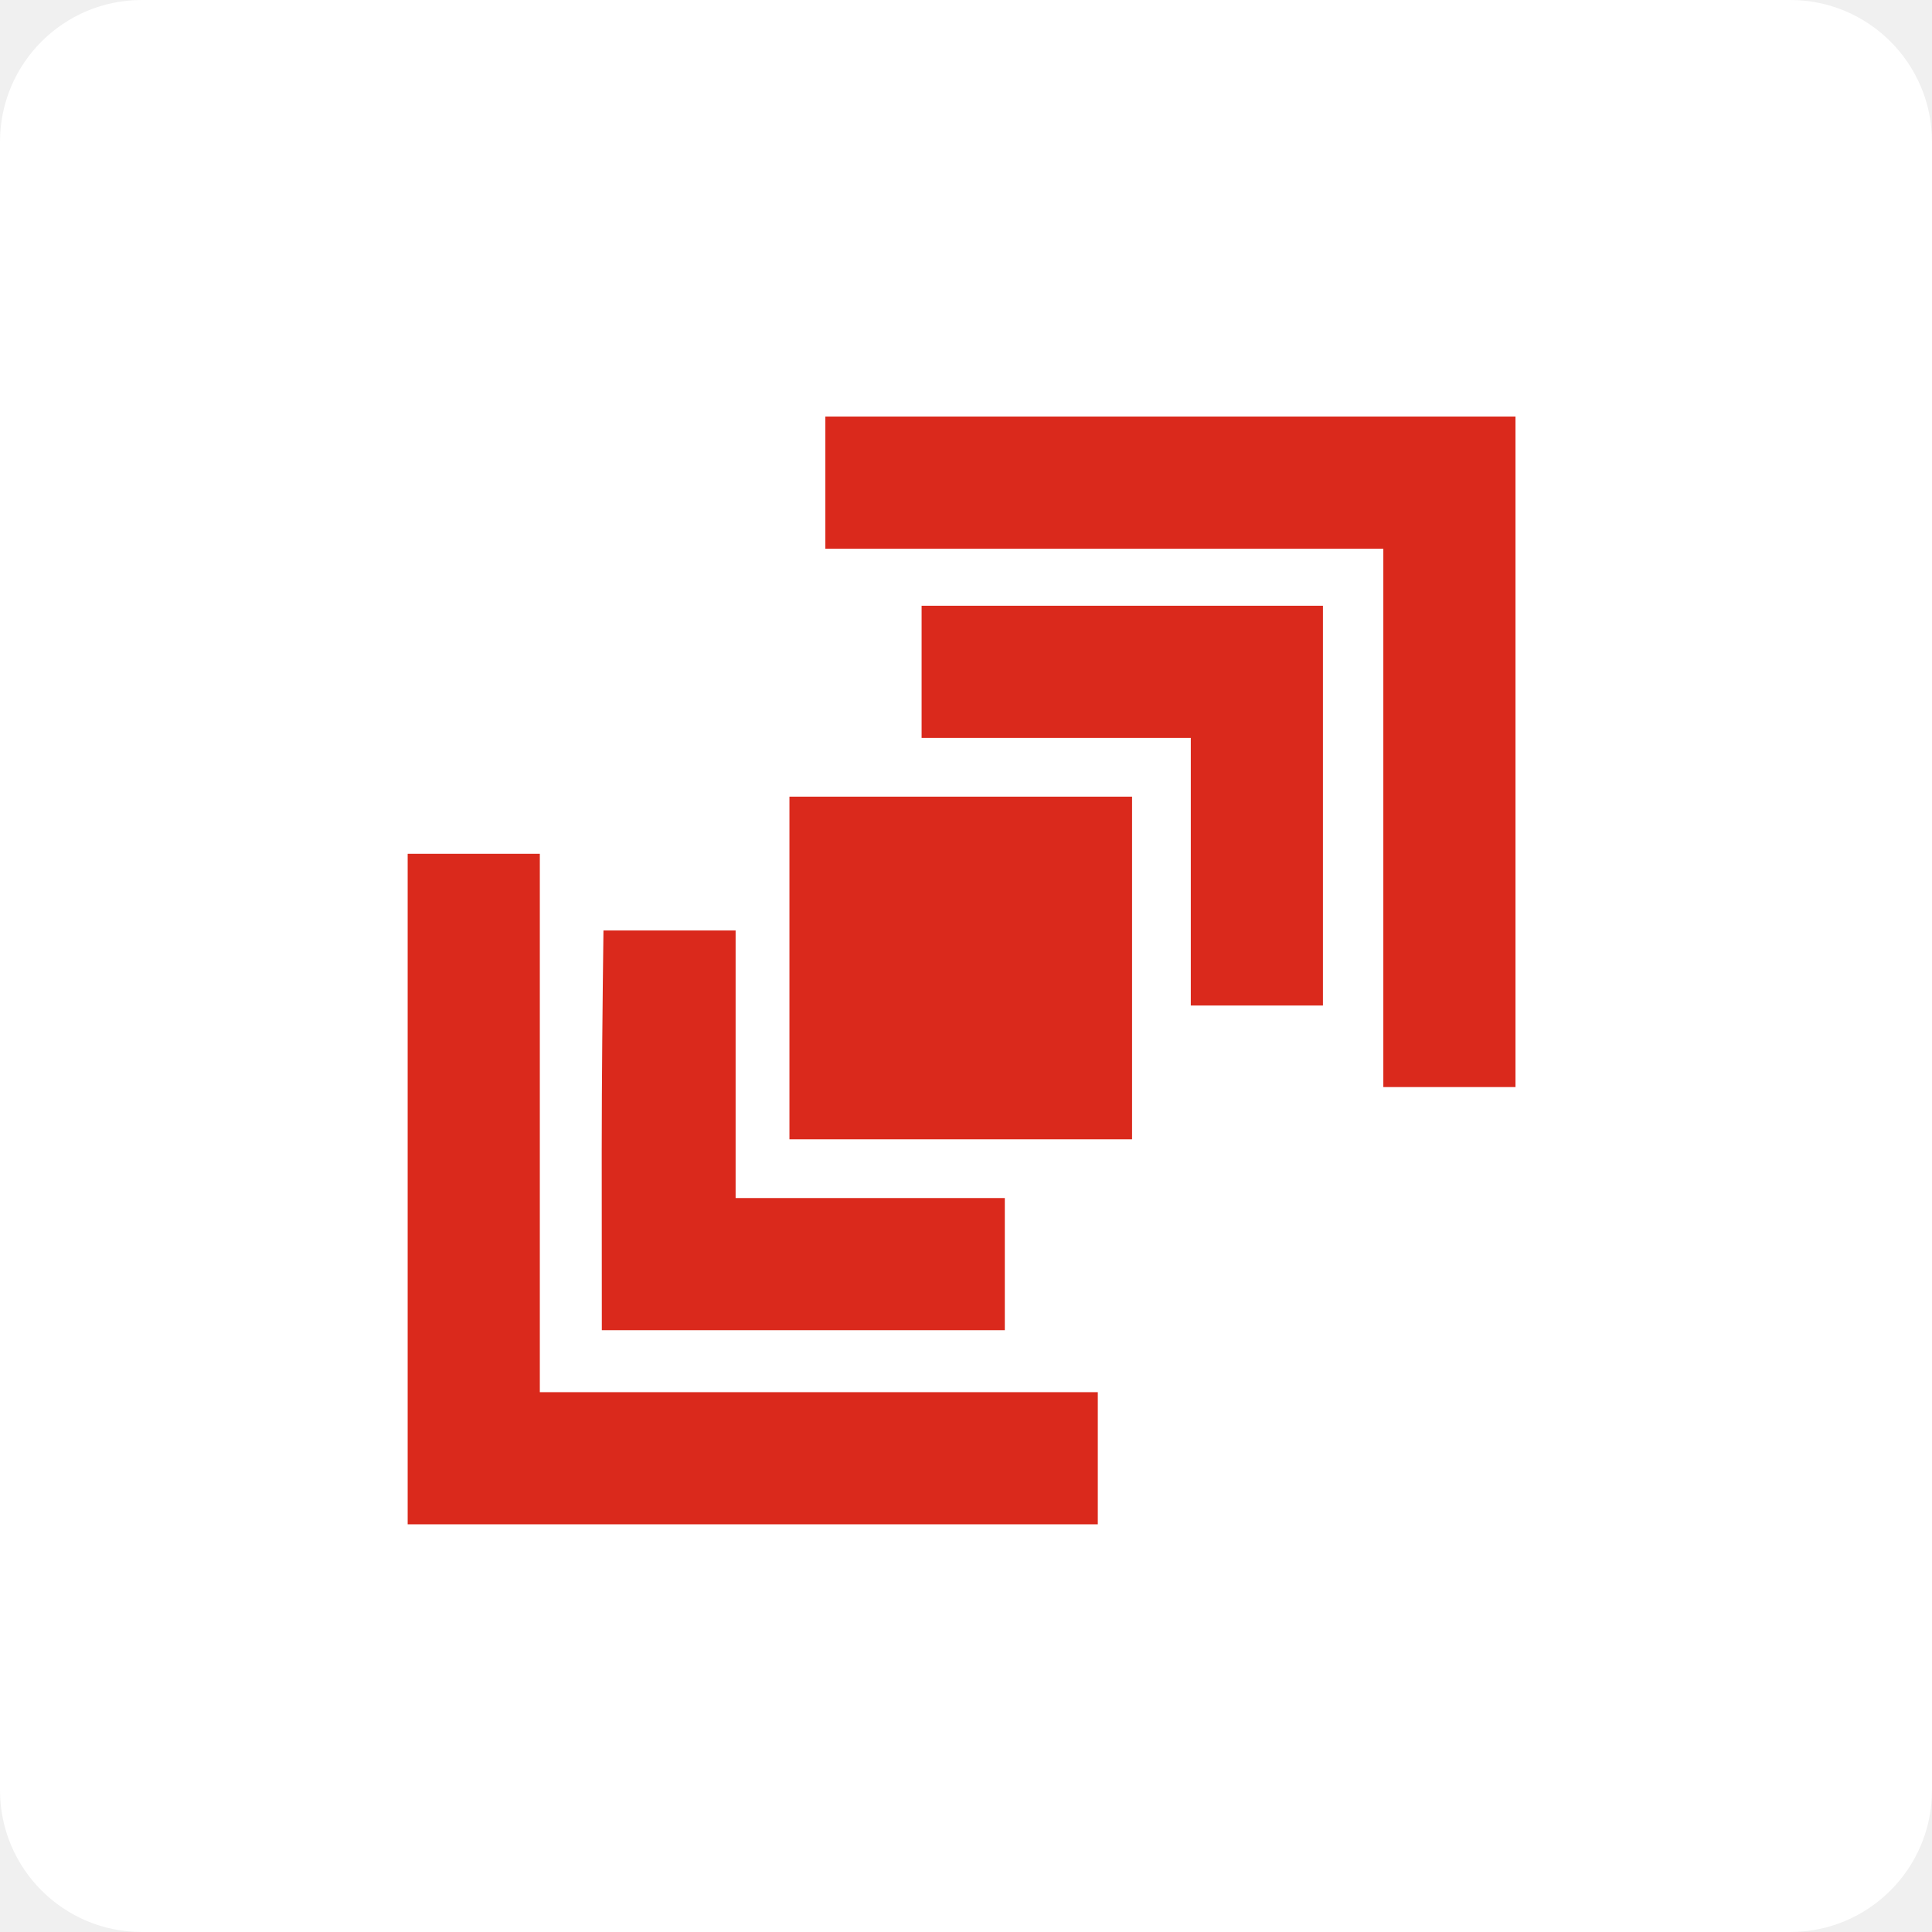
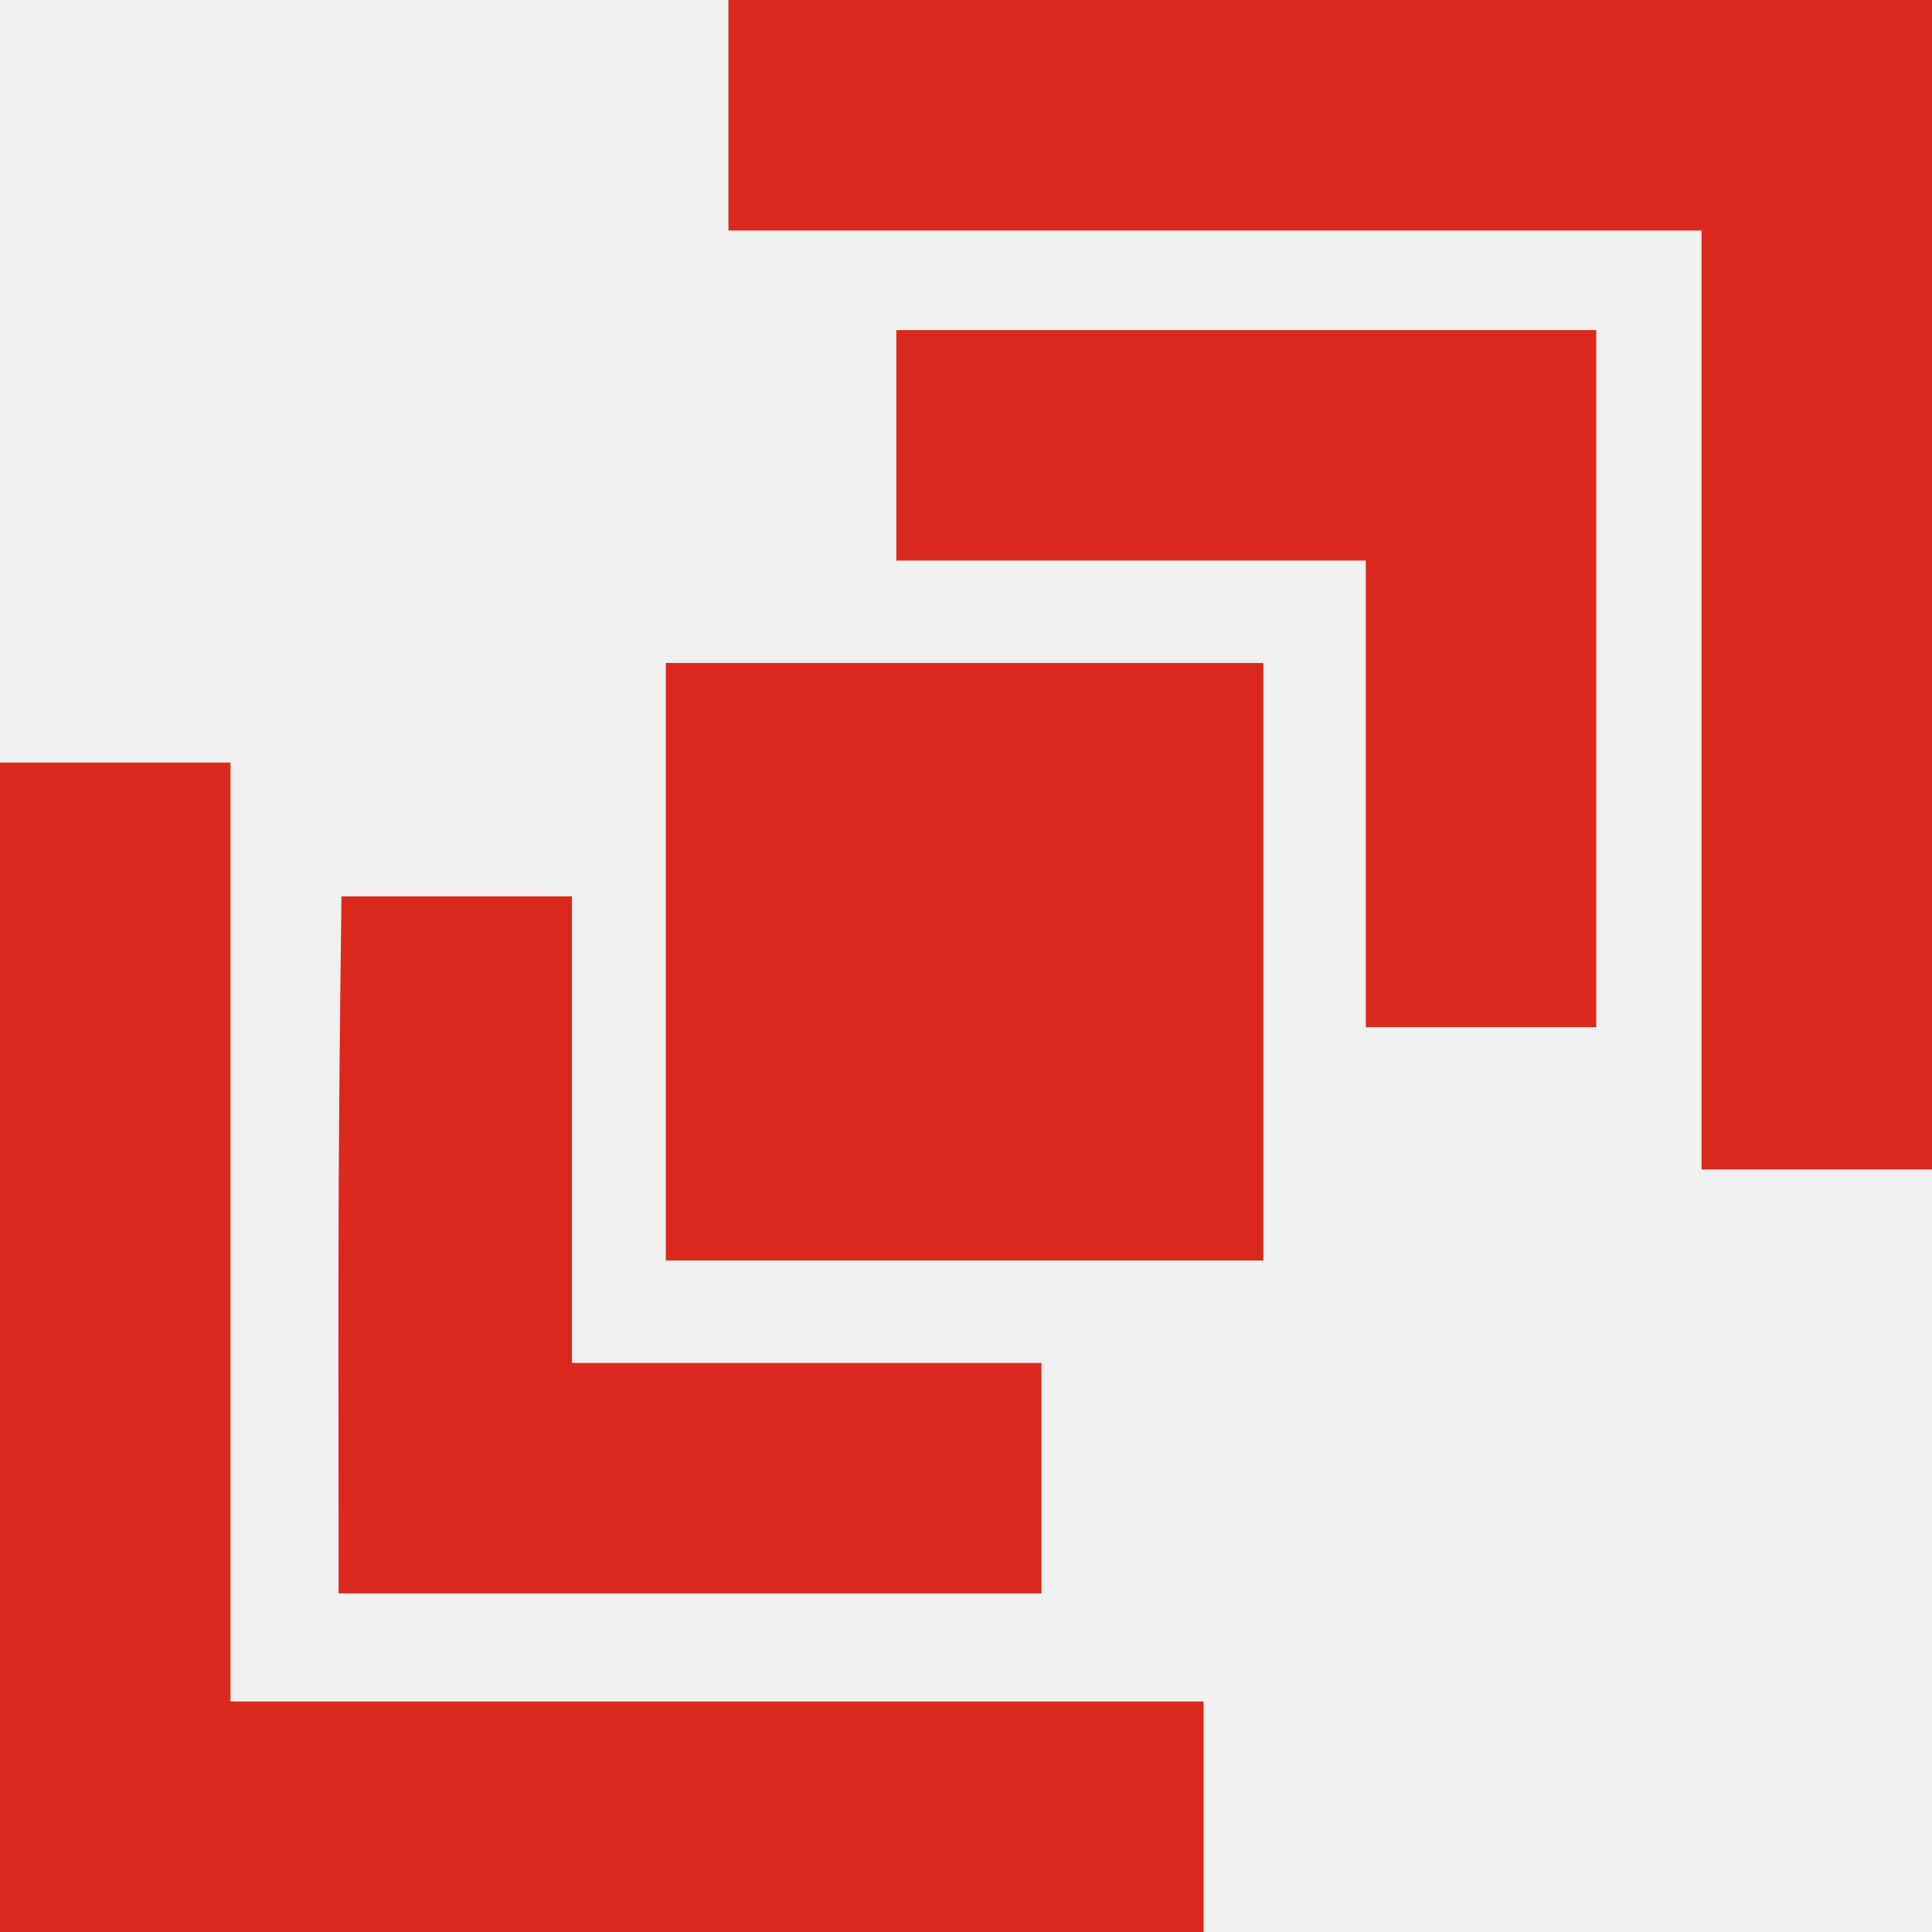
- <svg xmlns="http://www.w3.org/2000/svg" width="218" height="218" viewBox="0 0 218 218" fill="none">
-   <rect width="218" height="218" rx="16" fill="white" />
-   <path d="M46 96.337C50.921 96.337 55.842 96.337 60.912 96.337C60.912 116.385 60.912 136.433 60.912 157.088C81.689 157.088 102.465 157.088 123.872 157.088C123.872 162.009 123.872 166.93 123.872 172C98.174 172 72.476 172 46 172C46 147.031 46 122.063 46 96.337Z" fill="#DA291C" />
-   <path d="M93.129 47C118.827 47 144.524 47 171.001 47C171.001 71.969 171.001 96.937 171.001 122.663C166.08 122.663 161.159 122.663 156.089 122.663C156.089 102.615 156.089 82.567 156.089 61.912C135.312 61.912 114.535 61.912 93.129 61.912C93.129 56.991 93.129 52.07 93.129 47Z" fill="#DA291C" />
-   <path d="M89.078 89.894C101.836 89.894 114.594 89.894 127.738 89.894C127.738 102.652 127.738 115.409 127.738 128.554C114.98 128.554 102.222 128.554 89.078 128.554C89.078 115.796 89.078 103.038 89.078 89.894Z" fill="#DA291C" />
-   <path d="M68.092 104.99C73.013 104.99 77.934 104.99 83.004 104.99C83.004 114.953 83.004 124.916 83.004 135.181C93.028 135.181 103.052 135.181 113.379 135.181C113.379 140.102 113.379 145.023 113.379 150.093C98.374 150.093 83.368 150.093 67.908 150.093C67.893 134.234 67.893 134.234 67.896 130.254C67.896 130.106 67.896 129.957 67.896 129.804C67.901 121.531 67.988 113.262 68.092 104.99Z" fill="#DA291C" />
-   <path d="M103.99 68.355C118.935 68.355 133.88 68.355 149.277 68.355C149.277 83.239 149.277 98.123 149.277 113.458C144.357 113.458 139.436 113.458 134.366 113.458C134.366 103.495 134.366 93.532 134.366 83.267C124.342 83.267 114.318 83.267 103.99 83.267C103.99 78.346 103.99 73.425 103.99 68.355Z" fill="#DA291C" />
+ <svg xmlns="http://www.w3.org/2000/svg" width="125" height="125" viewBox="0 0 125 125" fill="none">
+   <path d="M0 49.337C4.921 49.337 9.842 49.337 14.912 49.337C14.912 69.385 14.912 89.433 14.912 110.088C35.688 110.088 56.465 110.088 77.872 110.088C77.872 115.009 77.872 119.93 77.872 125C52.174 125 26.476 125 0 125C0 100.031 0 75.063 0 49.337Z" fill="#DA291C" />
+   <path d="M47.129 0C72.827 0 98.524 0 125.001 0C125.001 24.969 125.001 49.937 125.001 75.663C120.08 75.663 115.159 75.663 110.089 75.663C110.089 55.615 110.089 35.567 110.089 14.912C89.312 14.912 68.535 14.912 47.129 14.912C47.129 9.991 47.129 5.07 47.129 0Z" fill="#DA291C" />
+   <path d="M43.078 42.894C55.836 42.894 68.594 42.894 81.738 42.894C81.738 55.652 81.738 68.409 81.738 81.554C68.98 81.554 56.222 81.554 43.078 81.554C43.078 68.796 43.078 56.038 43.078 42.894Z" fill="#DA291C" />
+   <path d="M22.092 57.99C27.013 57.99 31.934 57.99 37.004 57.99C37.004 67.953 37.004 77.916 37.004 88.181C47.028 88.181 57.052 88.181 67.379 88.181C67.379 93.102 67.379 98.023 67.379 103.093C52.374 103.093 37.368 103.093 21.908 103.093C21.893 87.234 21.893 87.234 21.896 83.254C21.896 83.106 21.896 82.957 21.896 82.804C21.901 74.531 21.988 66.262 22.092 57.99Z" fill="#DA291C" />
+   <path d="M57.99 21.355C72.935 21.355 87.88 21.355 103.277 21.355C103.277 36.239 103.277 51.123 103.277 66.458C98.357 66.458 93.436 66.458 88.366 66.458C88.366 56.495 88.366 46.532 88.366 36.267C78.342 36.267 68.318 36.267 57.99 36.267C57.99 31.346 57.99 26.425 57.99 21.355Z" fill="#DA291C" />
</svg>
